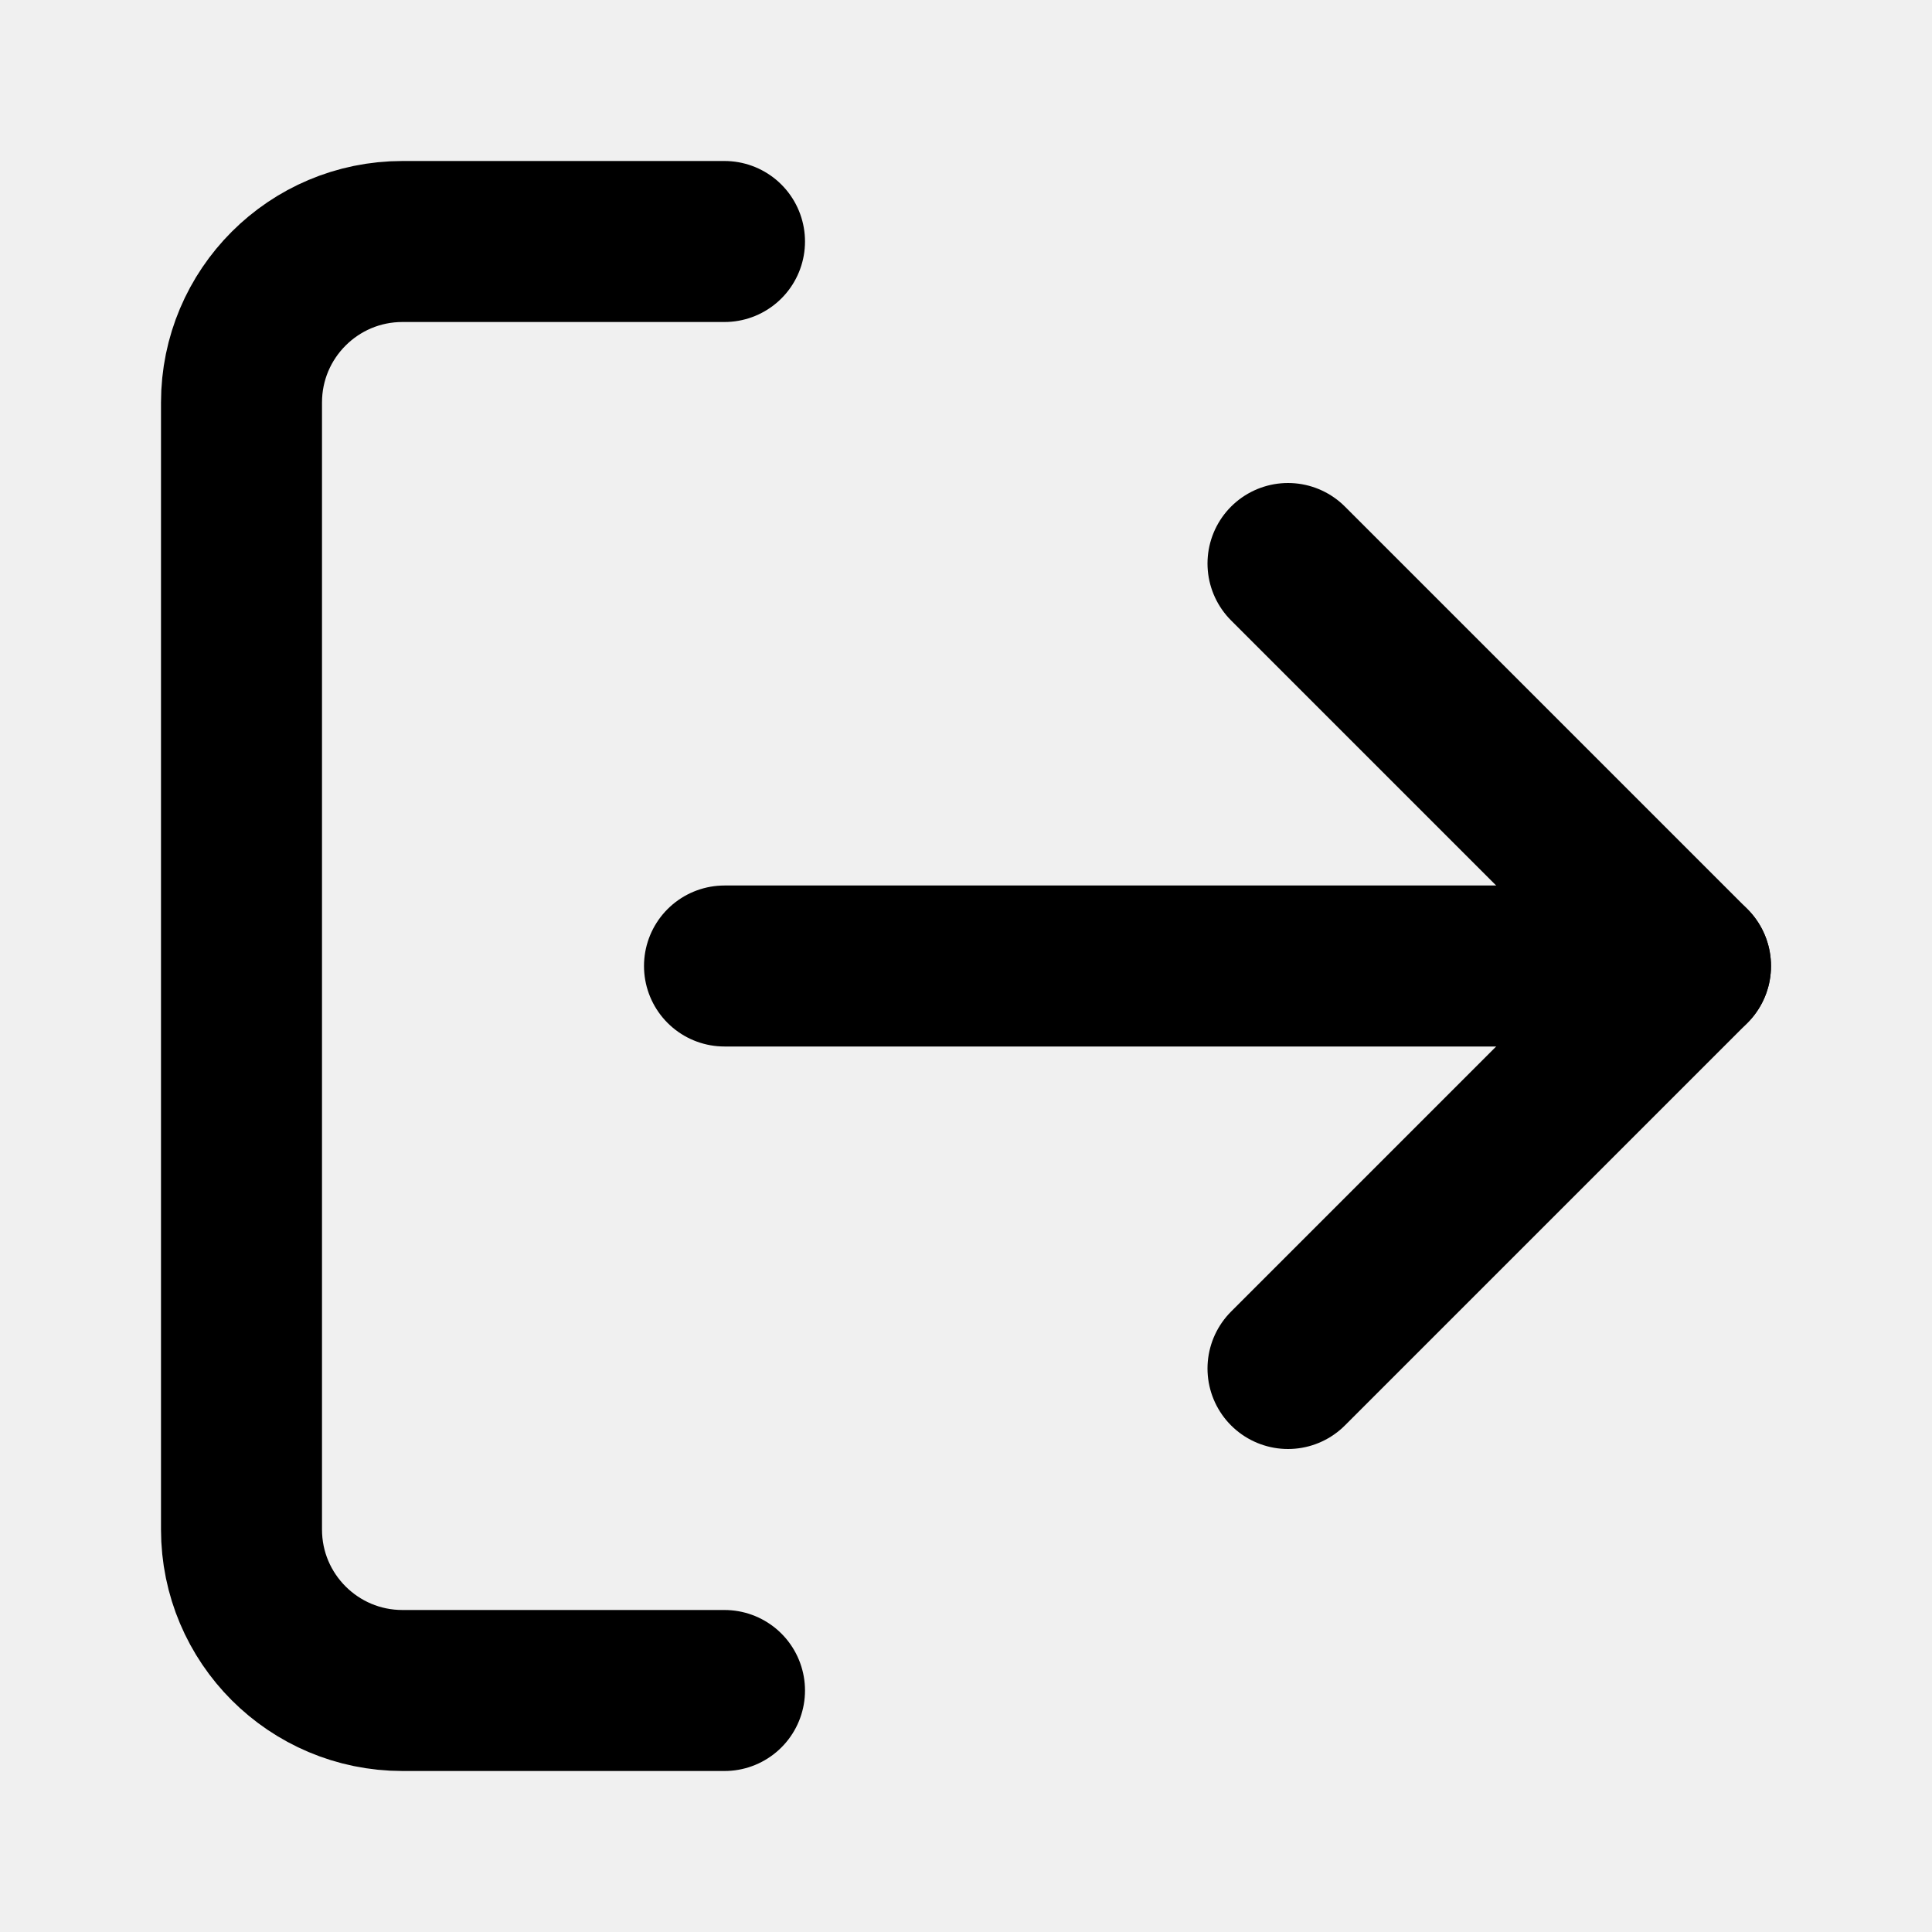
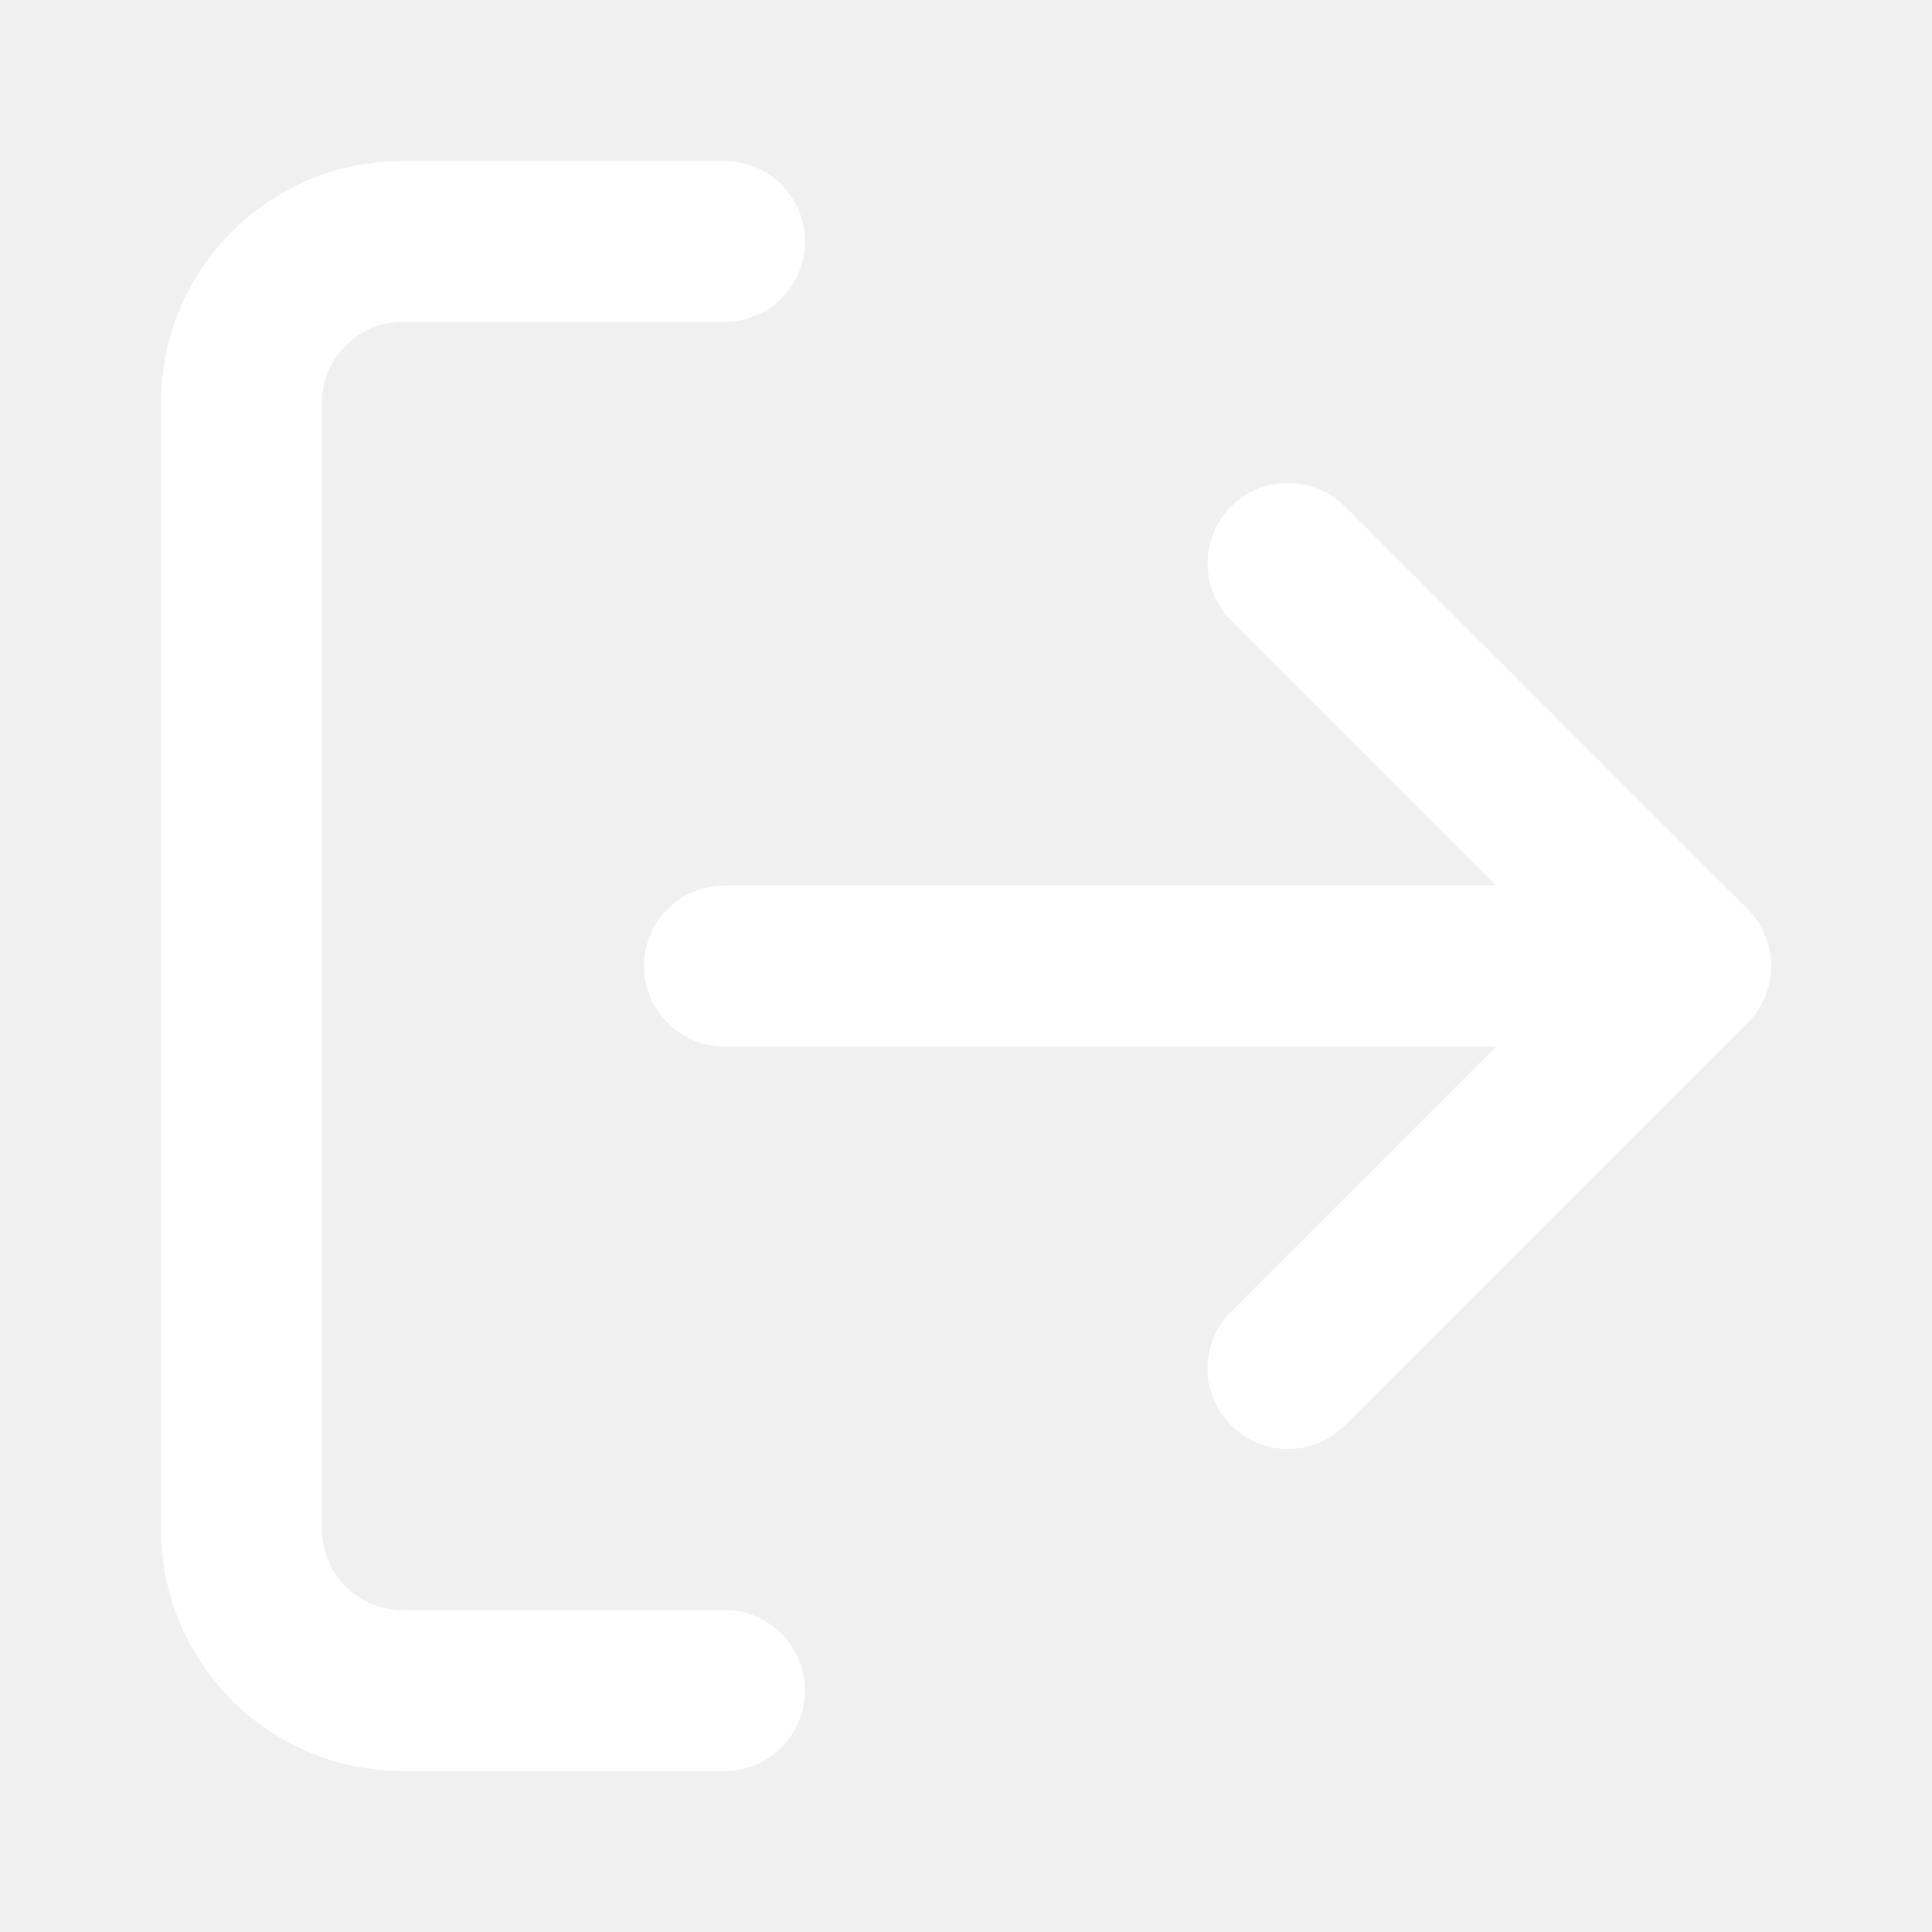
- <svg xmlns="http://www.w3.org/2000/svg" width="24" height="24" viewBox="0 0 24 24" fill="none" stroke="currentColor" stroke-width="2" stroke-linecap="round" stroke-linejoin="round">
+ <svg xmlns="http://www.w3.org/2000/svg" width="24" height="24" viewBox="0 0 24 24" fill="none" stroke="#FFFFFF" stroke-width="2" stroke-linecap="round" stroke-linejoin="round">
  <path d="M9 21H5a2 2 0 0 1-2-2V5a2 2 0 0 1 2-2h4" />
  <polyline points="16 17 21 12 16 7" />
  <line x1="21" x2="9" y1="12" y2="12" />
</svg>
